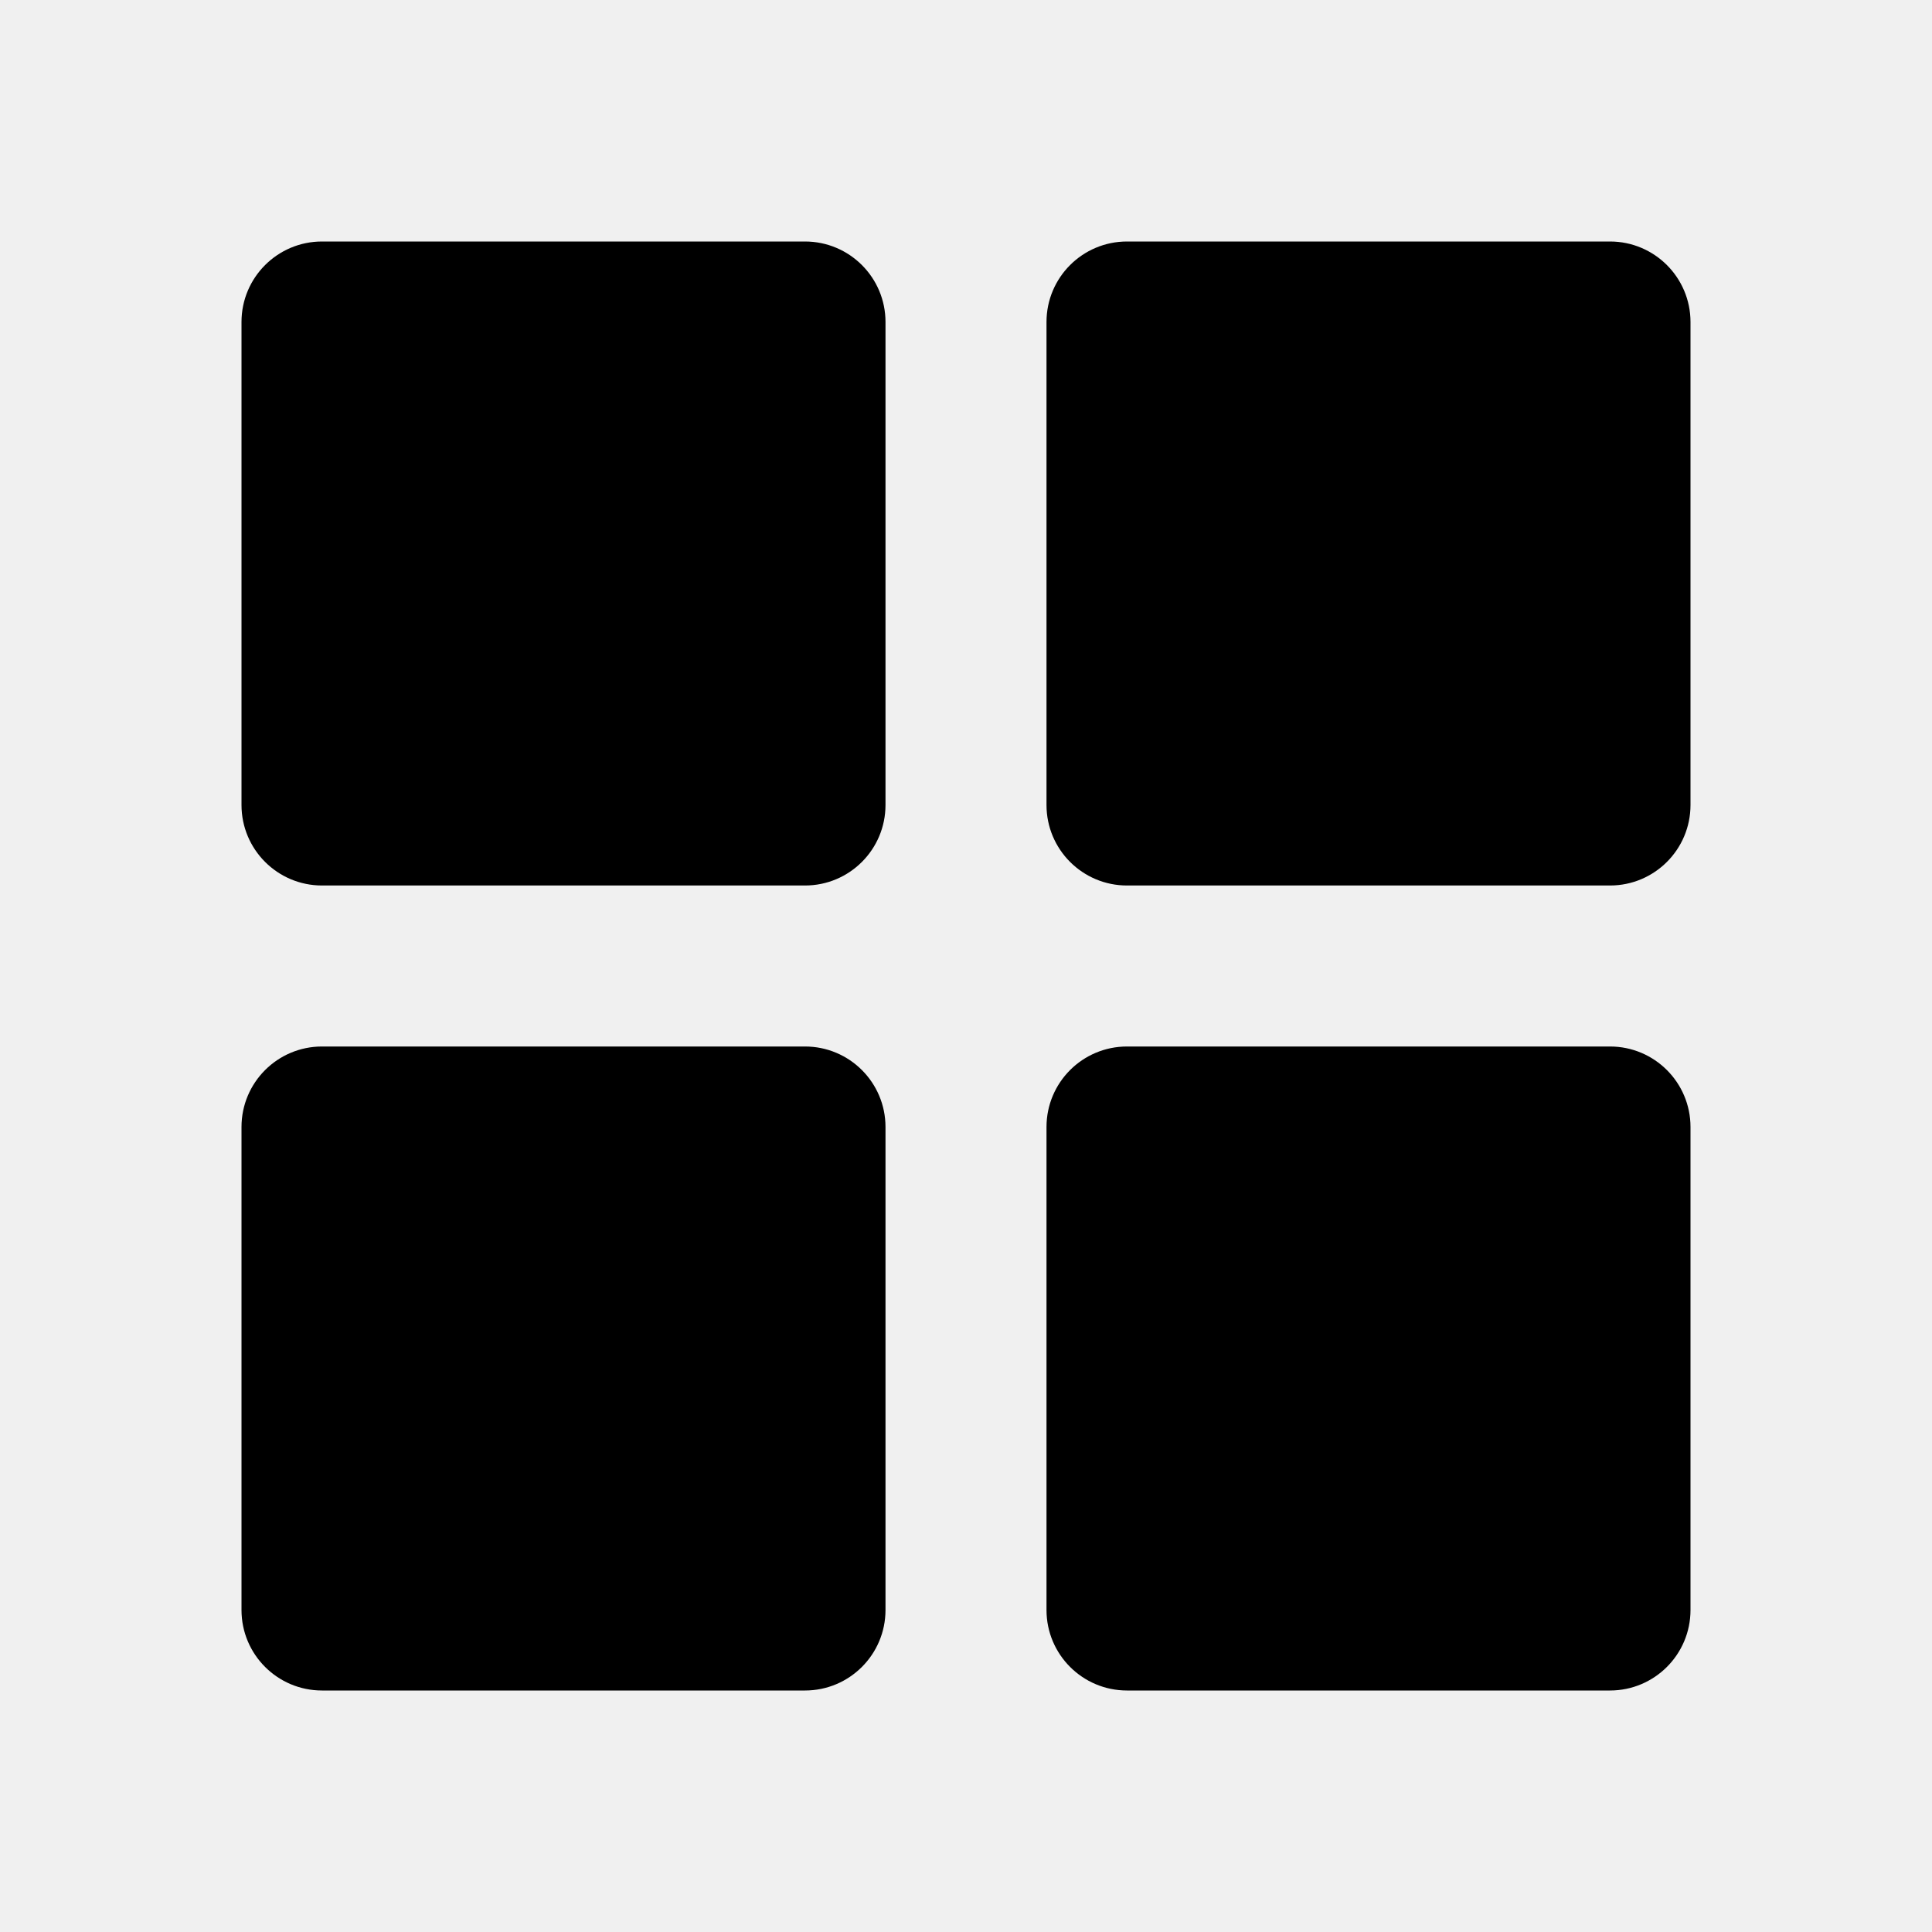
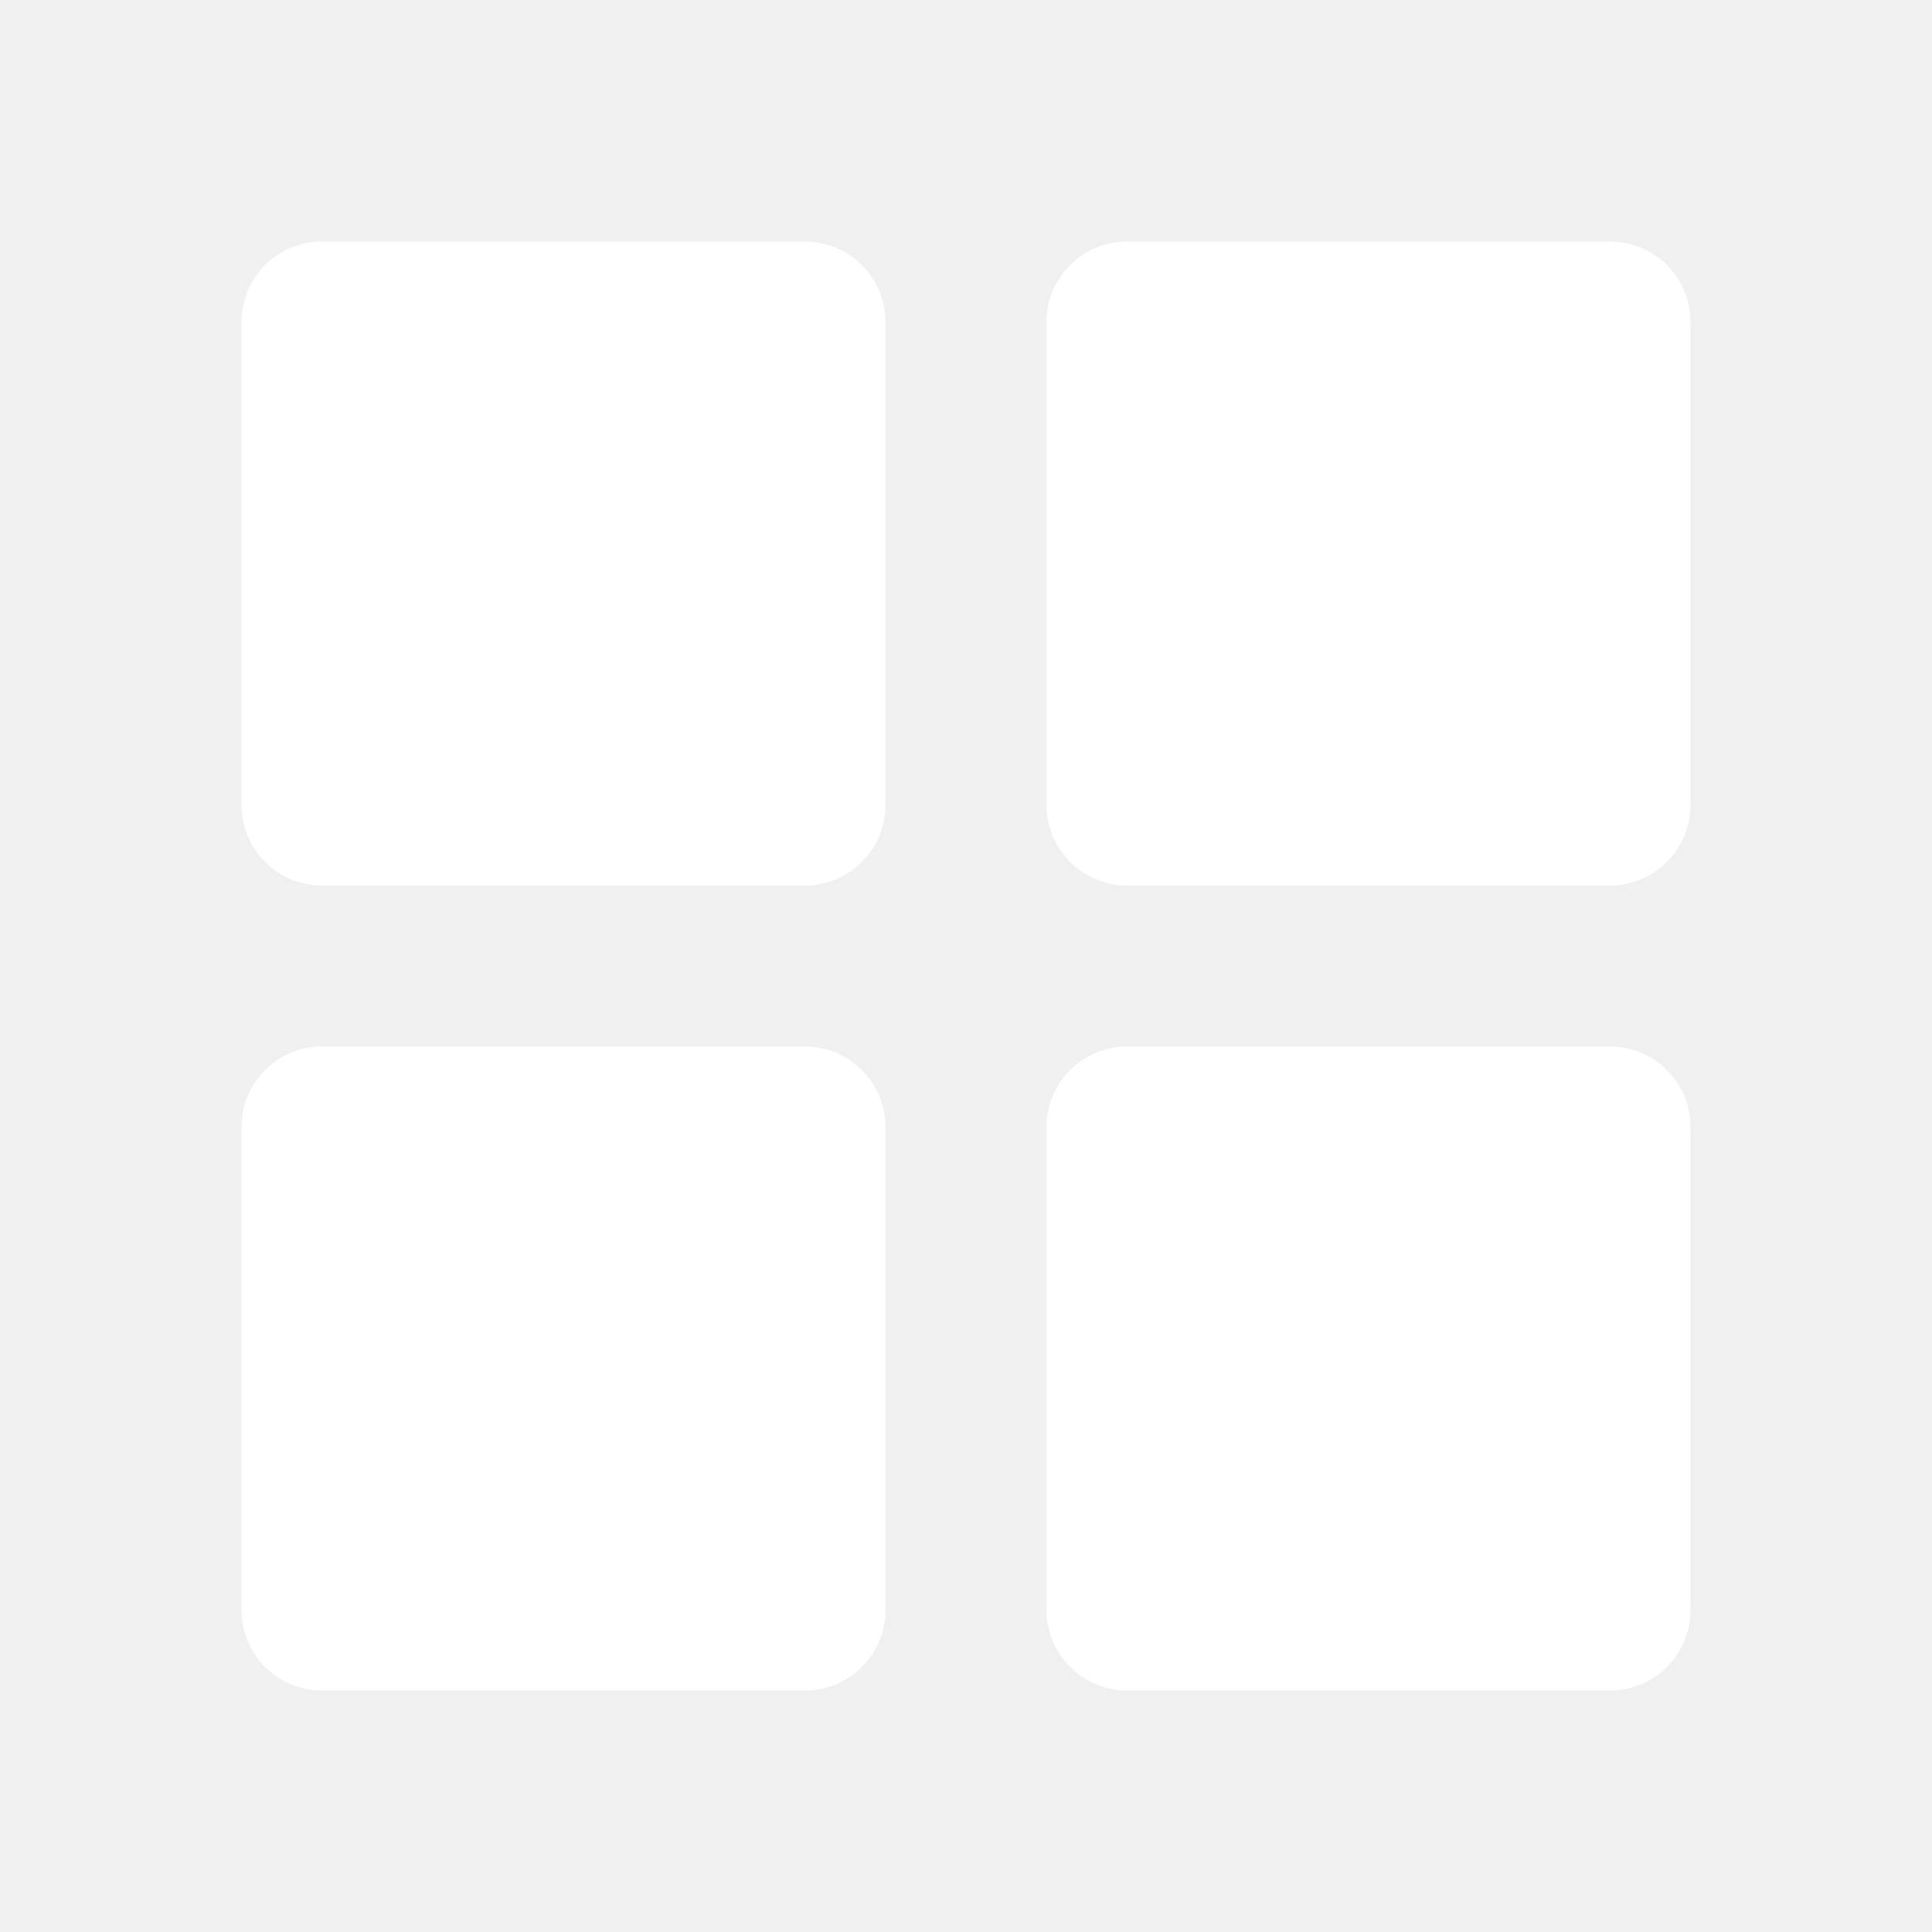
- <svg xmlns="http://www.w3.org/2000/svg" fill="currentColor" stroke-width="0" viewBox="0 0 24 24" height="1em" width="1em" style="overflow: visible; color: currentcolor;">
+ <svg xmlns="http://www.w3.org/2000/svg" fill="white" stroke-width="0" viewBox="0 0 24 24" height="1em" width="1em" style="overflow: visible; color: white;">
  <path d="M4 11h6a1 1 0 0 0 1-1V4a1 1 0 0 0-1-1H4a1 1 0 0 0-1 1v6a1 1 0 0 0 1 1zm10 0h6a1 1 0 0 0 1-1V4a1 1 0 0 0-1-1h-6a1 1 0 0 0-1 1v6a1 1 0 0 0 1 1zM4 21h6a1 1 0 0 0 1-1v-6a1 1 0 0 0-1-1H4a1 1 0 0 0-1 1v6a1 1 0 0 0 1 1zm10 0h6a1 1 0 0 0 1-1v-6a1 1 0 0 0-1-1h-6a1 1 0 0 0-1 1v6a1 1 0 0 0 1 1z" />
</svg>
